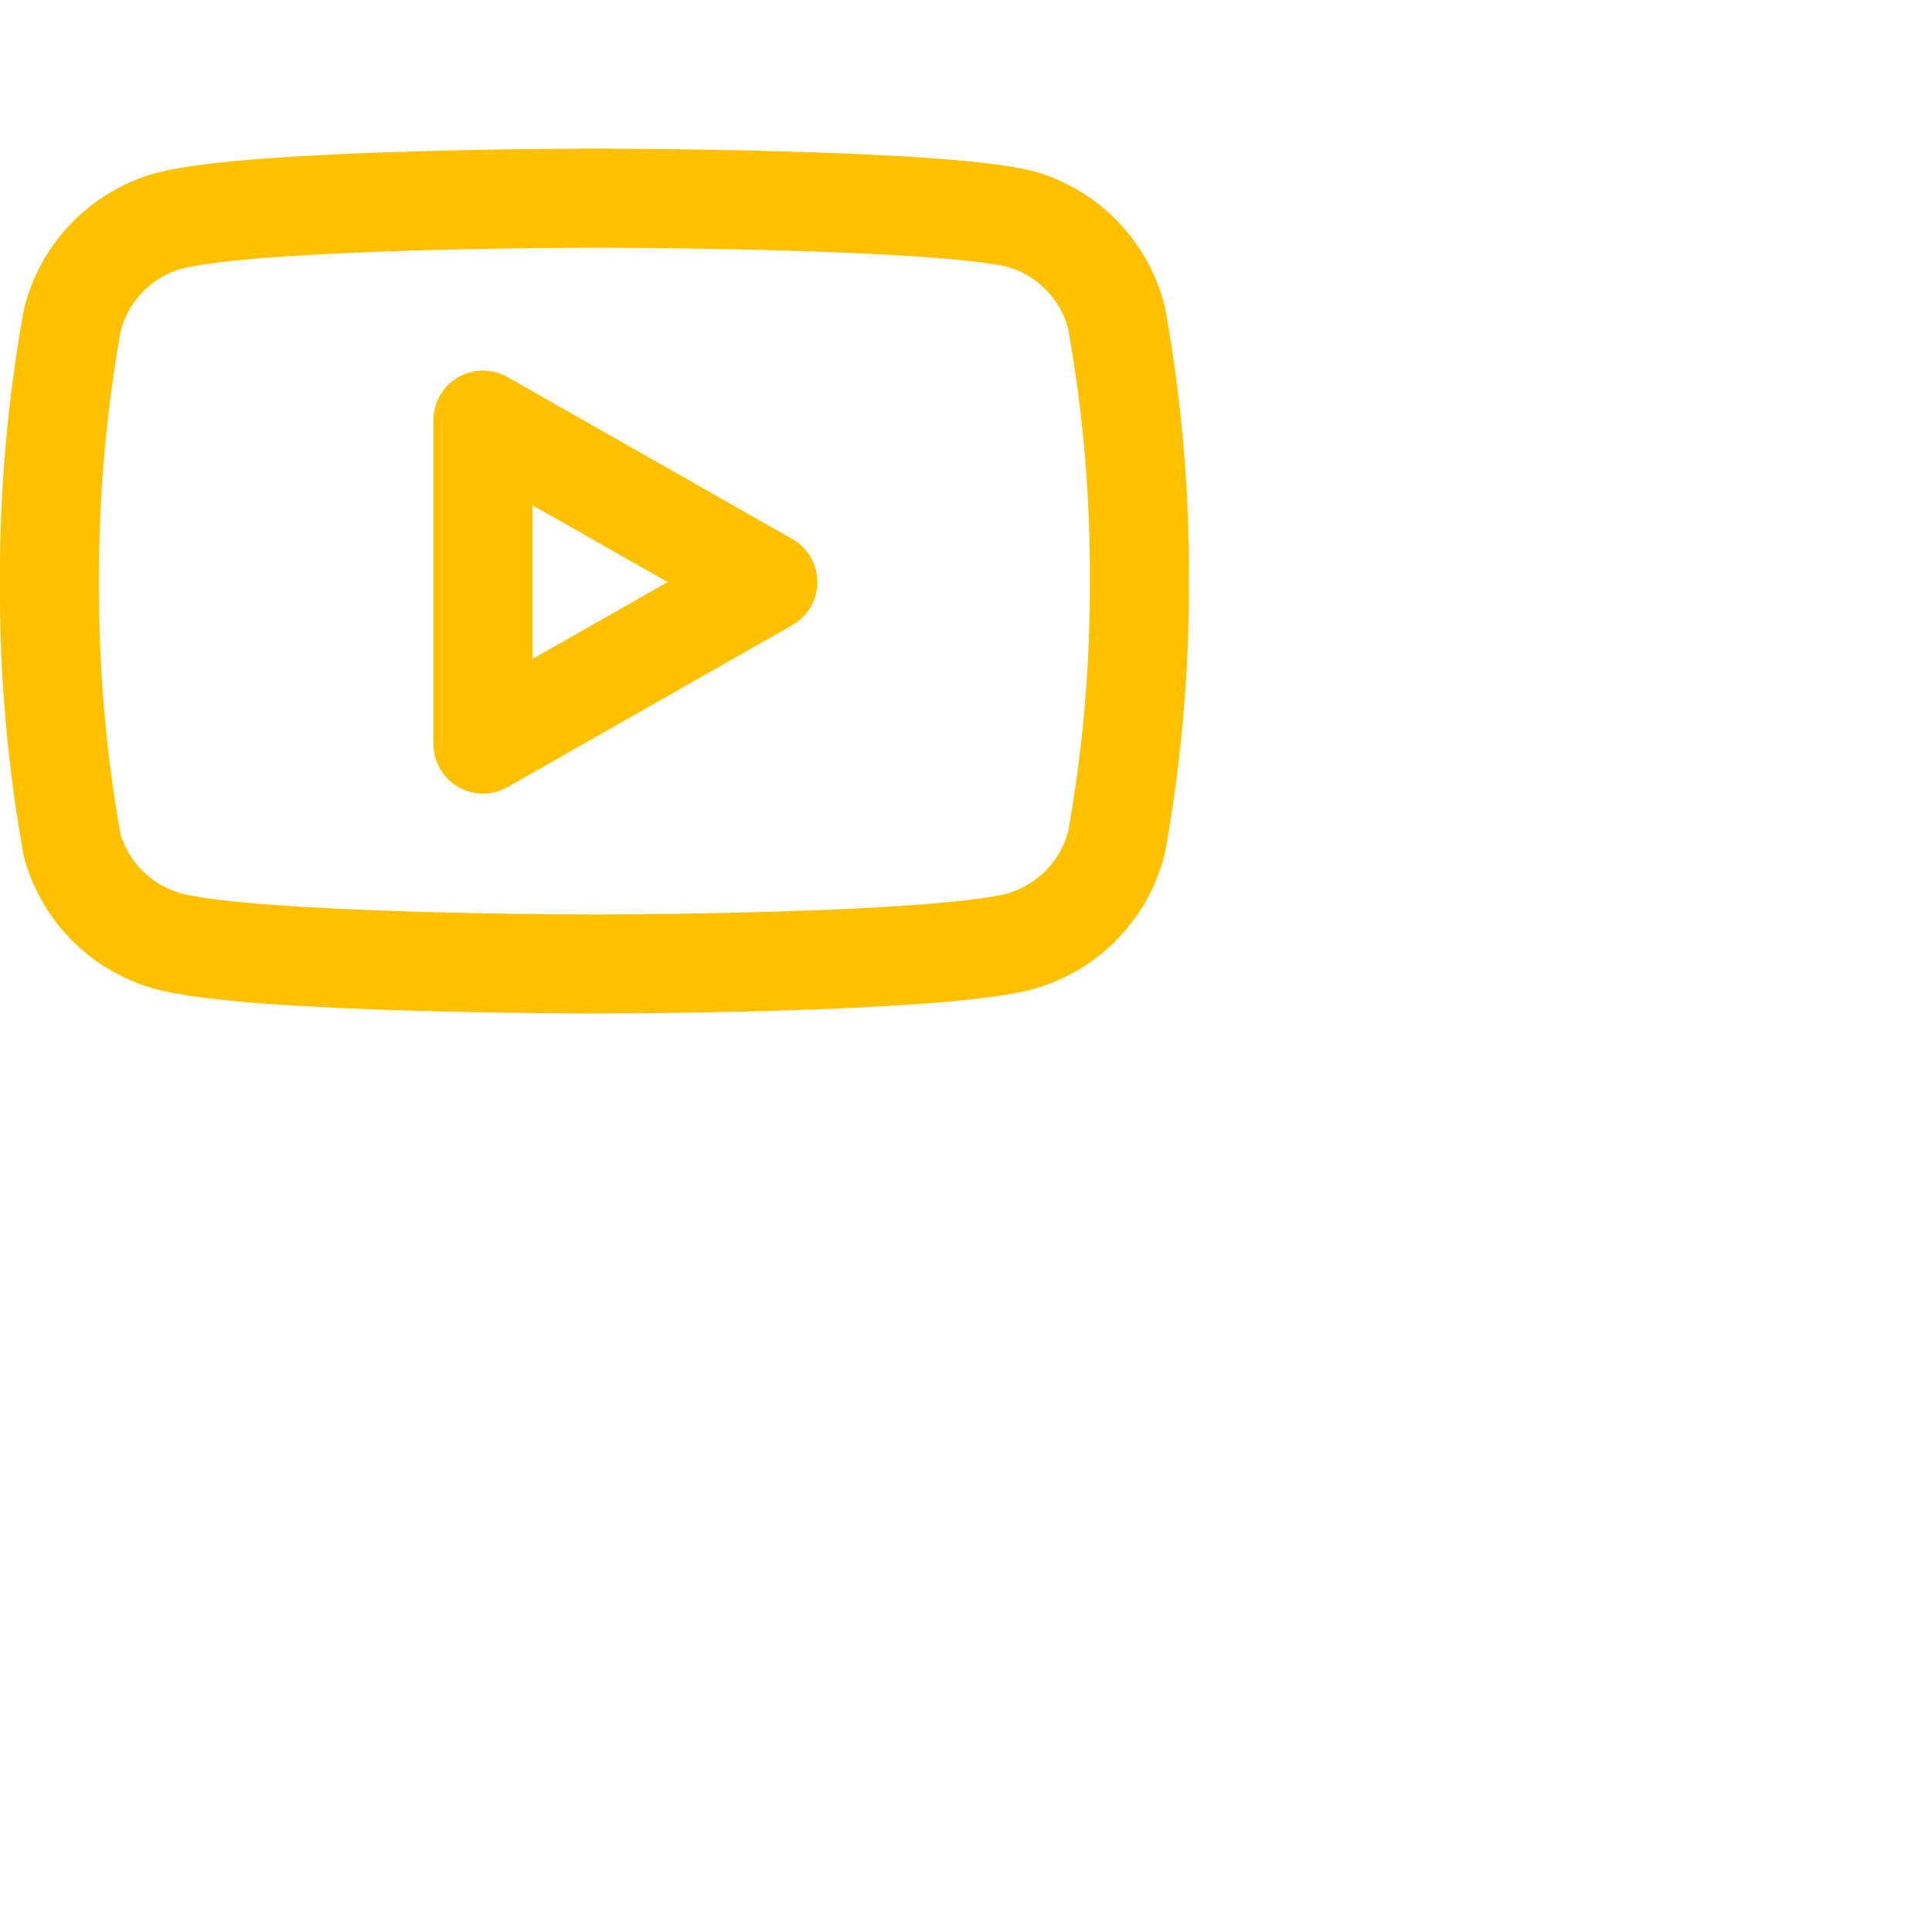
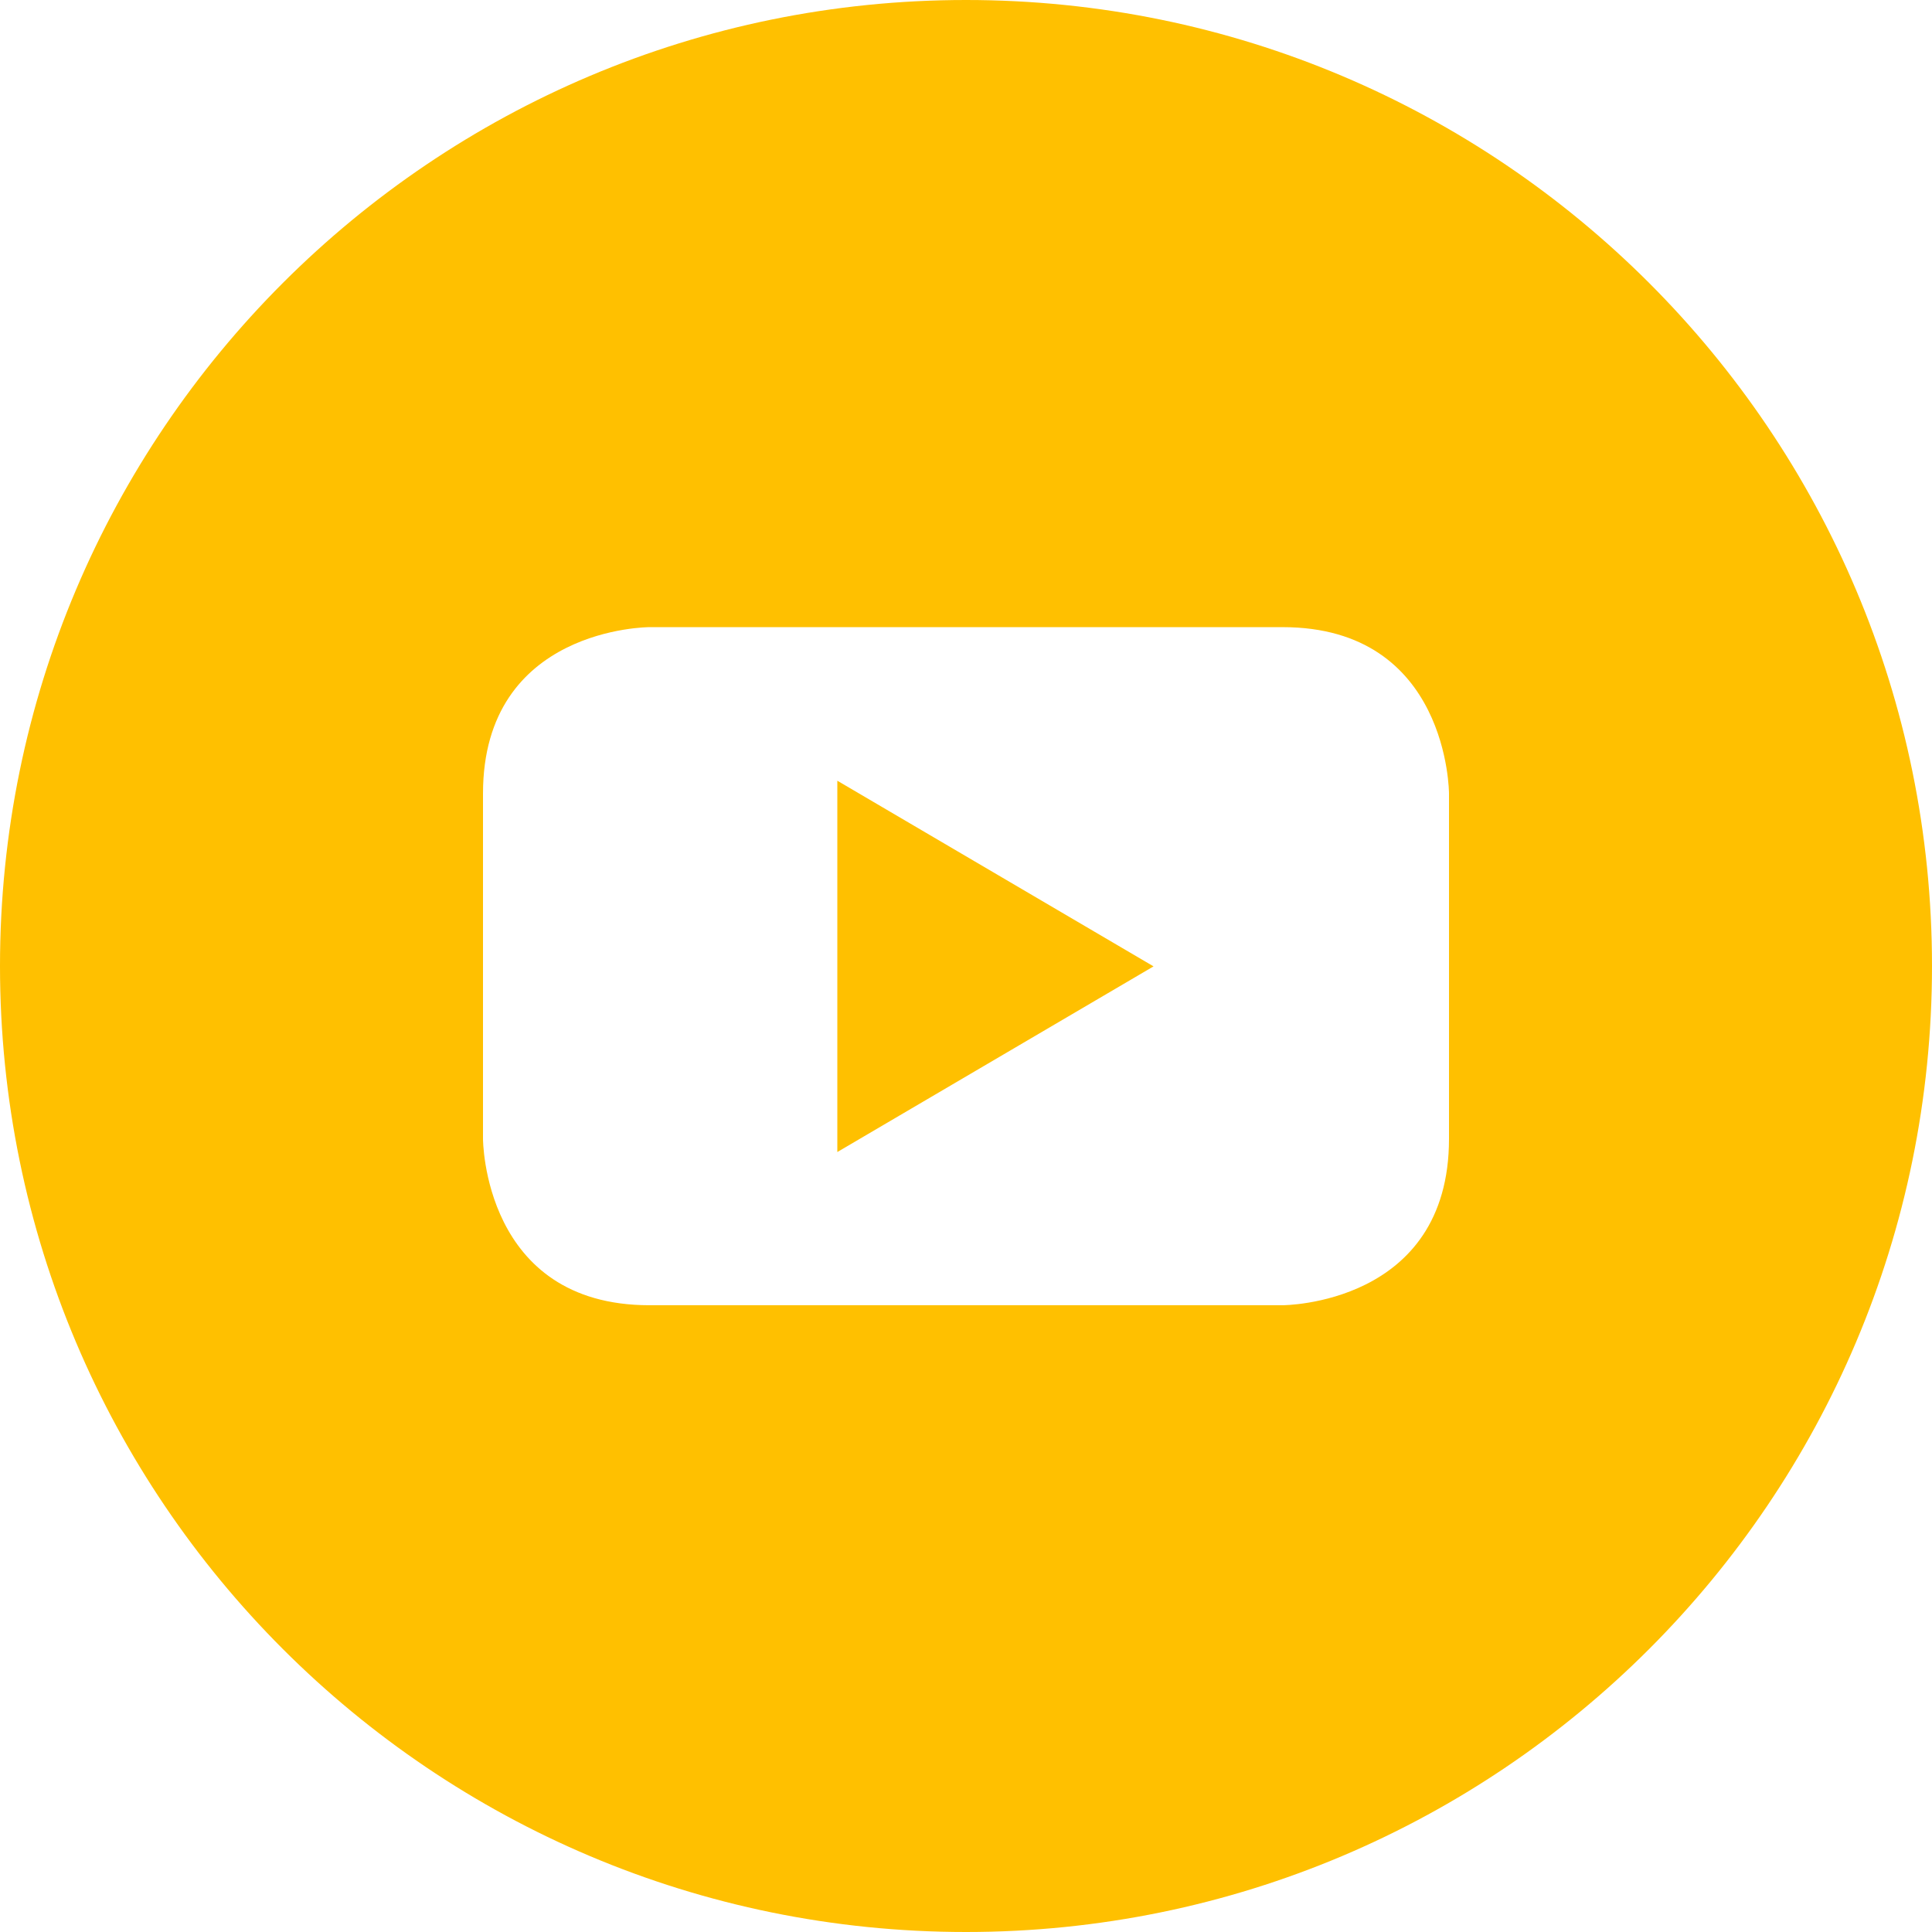
- <svg xmlns="http://www.w3.org/2000/svg" width="72" height="72" viewBox="0 0 39 39" fill="none" stroke="#ffc000" stroke-width="2" stroke-linecap="round" stroke-linejoin="round" class="feather feather-youtube">
-   <path d="M22.54 6.42a2.78 2.78 0 0 0-1.94-2C18.88 4 12 4 12 4s-6.88 0-8.6.46a2.78 2.78 0 0 0-1.94 2A29 29 0 0 0 1 11.75a29 29 0 0 0 .46 5.33A2.78 2.78 0 0 0 3.4 19c1.72.46 8.6.46 8.6.46s6.88 0 8.6-.46a2.78 2.78 0 0 0 1.94-2 29 29 0 0 0 .46-5.25 29 29 0 0 0-.46-5.33z" />
-   <polygon points="9.75 15.02 15.5 11.75 9.75 8.48 9.75 15.02" />
+ <svg xmlns="http://www.w3.org/2000/svg" fill="#ffc000" height="800px" width="800px" version="1.1" id="Layer_1" viewBox="-143 145 512 512" xml:space="preserve">
+   <g>
+     <polygon points="78.9,450.3 162.7,401.1 78.9,351.9  " />
+     <path d="M113,145c-141.4,0-256,114.6-256,256s114.6,256,256,256s256-114.6,256-256S254.4,145,113,145z M241,446.8L241,446.8   c0,44.1-44.1,44.1-44.1,44.1H29.1c-44.1,0-44.1-44.1-44.1-44.1v-91.5c0-44.1,44.1-44.1,44.1-44.1h167.8c44.1,0,44.1,44.1,44.1,44.1   V446.8z" />
+   </g>
</svg>
